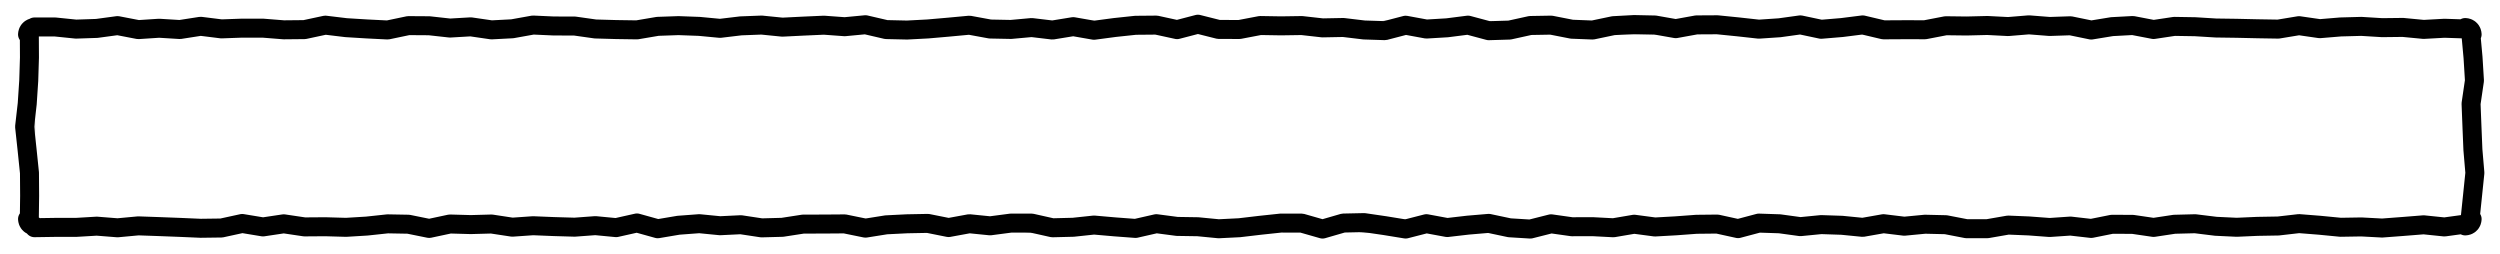
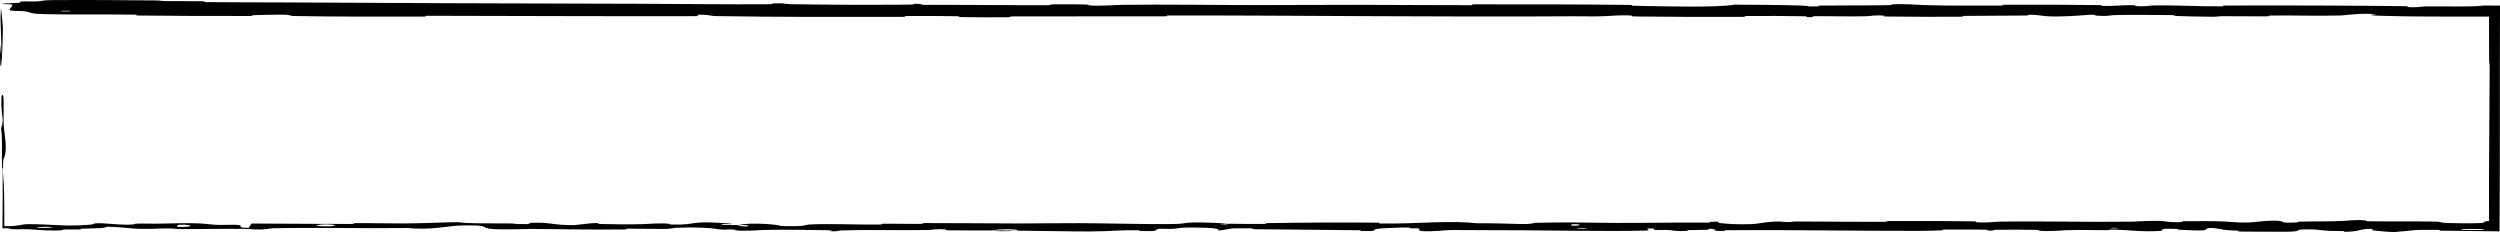
- <svg xmlns="http://www.w3.org/2000/svg" preserveAspectRatio="none" overflow="visible" width="1448" height="147" viewBox="0 0 1448 147">
-   <path d="M 15.95 19.95 L 16.09 18.91 L 16.49 17.95 L 17.12 17.12 L 17.95 16.49 L 18.91 16.09 L 19.95 15.95 L 19.95 15.62 L 31.98 15.63 L 44.02 16.86 L 56.05 16.46 L 68.08 14.83 L 80.12 17.15 L 92.15 16.36 L 104.18 17.10 L 116.22 15.23 L 128.25 16.73 L 140.28 16.30 L 152.32 16.31 L 164.35 17.27 L 176.38 17.15 L 188.42 14.57 L 200.45 16.02 L 212.48 16.76 L 224.52 17.36 L 236.55 14.84 L 248.58 14.92 L 260.62 16.25 L 272.65 15.55 L 284.68 17.30 L 296.72 16.67 L 308.75 14.51 L 320.78 15.05 L 332.82 15.08 L 344.85 16.78 L 356.88 17.12 L 368.92 17.30 L 380.95 15.26 L 392.98 14.84 L 405.02 15.28 L 417.05 16.42 L 429.08 14.98 L 441.12 14.52 L 453.15 15.73 L 465.18 15.13 L 477.22 14.59 L 489.25 15.47 L 501.28 14.33 L 513.32 17.13 L 525.35 17.40 L 537.38 16.77 L 549.42 15.72 L 561.45 14.60 L 573.48 16.81 L 585.52 17.05 L 597.55 15.96 L 609.58 17.39 L 621.62 15.43 L 633.65 17.53 L 645.68 15.93 L 657.72 14.65 L 669.75 14.54 L 681.78 17.16 L 693.82 14.02 L 705.85 17.05 L 717.88 17.08 L 729.92 14.78 L 741.95 14.98 L 753.98 14.80 L 766.02 16.15 L 778.05 15.92 L 790.08 17.36 L 802.12 17.75 L 814.15 14.61 L 826.18 16.82 L 838.22 16.10 L 850.25 14.56 L 862.28 17.78 L 874.32 17.42 L 886.35 14.77 L 898.38 14.56 L 910.42 16.92 L 922.45 17.39 L 934.48 14.87 L 946.52 14.22 L 958.55 14.48 L 970.58 16.60 L 982.62 14.42 L 994.65 14.35 L 1006.68 15.56 L 1018.72 16.89 L 1030.75 16.08 L 1042.78 14.41 L 1054.82 16.96 L 1066.85 15.95 L 1078.88 14.43 L 1090.92 17.28 L 1102.95 17.21 L 1114.98 17.23 L 1127.02 14.91 L 1139.05 15.06 L 1151.08 14.76 L 1163.12 15.38 L 1175.15 14.39 L 1187.18 15.33 L 1199.22 14.93 L 1211.25 17.40 L 1223.28 15.43 L 1235.32 14.78 L 1247.35 17.09 L 1259.38 15.28 L 1271.42 15.48 L 1283.45 16.22 L 1295.48 16.39 L 1307.52 16.66 L 1319.55 16.86 L 1331.58 14.87 L 1343.62 16.61 L 1355.65 15.61 L 1367.68 15.28 L 1379.72 16.02 L 1391.75 15.88 L 1403.78 17.03 L 1415.82 16.37 L 1427.85 16.77 L 1427.85 15.95 L 1428.89 16.09 L 1429.85 16.49 L 1430.68 17.12 L 1431.31 17.95 L 1431.71 18.91 L 1431.85 19.95 L 1431.16 19.95 L 1432.38 33.31 L 1433.20 46.67 L 1431.24 60.04 L 1431.76 73.40 L 1432.31 86.76 L 1433.45 100.13 L 1432.07 113.49 L 1430.68 126.85 L 1431.85 126.85 L 1431.71 127.89 L 1431.31 128.85 L 1430.68 129.68 L 1429.85 130.31 L 1428.89 130.71 L 1427.85 130.85 L 1427.85 129.80 L 1415.82 131.45 L 1403.78 130.21 L 1391.75 131.17 L 1379.72 132.08 L 1367.68 131.44 L 1355.65 131.64 L 1343.62 130.47 L 1331.58 129.52 L 1319.55 130.90 L 1307.52 131.11 L 1295.48 131.64 L 1283.45 131.07 L 1271.42 129.59 L 1259.38 129.90 L 1247.35 131.72 L 1235.32 129.96 L 1223.28 129.90 L 1211.25 132.31 L 1199.22 130.94 L 1187.18 131.76 L 1175.15 130.86 L 1163.12 130.37 L 1151.08 132.46 L 1139.05 132.48 L 1127.02 130.15 L 1114.98 129.87 L 1102.95 131.02 L 1090.92 129.56 L 1078.88 131.68 L 1066.85 130.49 L 1054.82 130.09 L 1042.78 131.27 L 1030.75 129.62 L 1018.72 129.22 L 1006.68 132.42 L 994.65 129.78 L 982.62 129.91 L 970.58 130.80 L 958.55 131.47 L 946.52 129.87 L 934.48 131.92 L 922.45 131.29 L 910.42 131.33 L 898.38 129.63 L 886.35 132.67 L 874.32 131.93 L 862.28 129.38 L 850.25 130.40 L 838.22 131.79 L 826.18 129.56 L 814.15 132.65 L 802.12 130.69 L 790.08 128.93 L 778.05 129.19 L 766.02 132.67 L 753.98 129.23 L 741.95 129.20 L 729.92 130.48 L 717.88 131.90 L 705.85 132.50 L 693.82 131.33 L 681.78 131.14 L 669.75 129.56 L 657.72 132.30 L 645.68 131.40 L 633.65 130.35 L 621.62 131.63 L 609.58 131.93 L 597.55 129.23 L 585.52 129.22 L 573.48 130.80 L 561.45 129.59 L 549.42 131.80 L 537.38 129.39 L 525.35 129.62 L 513.32 130.22 L 501.28 132.14 L 489.25 129.68 L 477.22 129.77 L 465.18 129.80 L 453.15 131.66 L 441.12 131.98 L 429.08 130.16 L 417.05 130.74 L 405.02 129.56 L 392.98 130.46 L 380.95 132.49 L 368.92 129.14 L 356.88 131.84 L 344.85 130.69 L 332.82 131.58 L 320.78 131.23 L 308.75 130.74 L 296.72 131.58 L 284.68 129.75 L 272.65 130.08 L 260.62 129.74 L 248.58 132.31 L 236.55 129.87 L 224.52 129.65 L 212.48 130.94 L 200.45 131.67 L 188.42 131.33 L 176.38 131.42 L 164.35 129.63 L 152.32 131.43 L 140.28 129.44 L 128.25 132.06 L 116.22 132.22 L 104.18 131.70 L 92.15 131.24 L 80.12 130.82 L 68.08 131.94 L 56.05 130.99 L 44.02 131.70 L 31.98 131.70 L 19.95 131.88 L 19.95 130.85 L 18.91 130.71 L 17.95 130.31 L 17.12 129.68 L 16.49 128.85 L 16.09 127.89 L 15.95 126.85 L 16.98 126.85 L 17.16 113.49 L 17.07 100.13 L 15.69 86.76 L 14.25 73.40 L 15.77 60.04 L 16.65 46.67 L 17.06 33.31 L 16.99 19.95 Z" fill="none" stroke="#000" stroke-width="11.00" stroke-linejoin="round" stroke-linecap="round" opacity="1.0" />
-   <path d="M 15.95 19.95 L 16.09 18.91 L 16.49 17.95 L 17.12 17.12 L 17.95 16.49 L 18.91 16.09 L 19.95 15.95 L 19.95 15.67 L 31.98 17.17 L 44.02 15.07 L 56.05 16.60 L 68.08 14.85 L 80.12 14.79 L 92.15 16.34 L 104.18 15.00 L 116.22 14.90 L 128.25 14.70 L 140.28 17.03 L 152.32 15.28 L 164.35 16.62 L 176.38 15.10 L 188.42 16.52 L 200.45 15.19 L 212.48 14.89 L 224.52 16.98 L 236.55 15.55 L 248.58 16.93 L 260.62 15.43 L 272.65 15.23 L 284.68 15.16 L 296.72 16.84 L 308.75 14.58 L 320.78 17.35 L 332.82 14.62 L 344.85 17.53 L 356.88 15.07 L 368.92 17.25 L 380.95 15.34 L 392.98 16.59 L 405.02 16.01 L 417.05 17.12 L 429.08 17.09 L 441.12 16.94 L 453.15 17.33 L 465.18 14.39 L 477.22 14.87 L 489.25 15.42 L 501.28 16.94 L 513.32 15.94 L 525.35 17.12 L 537.38 15.19 L 549.42 16.76 L 561.45 15.91 L 573.48 16.82 L 585.52 16.60 L 597.55 15.44 L 609.58 15.90 L 621.62 14.86 L 633.65 14.49 L 645.68 17.39 L 657.72 14.47 L 669.75 17.36 L 681.78 16.66 L 693.82 15.14 L 705.85 16.49 L 717.88 15.26 L 729.92 14.88 L 741.95 17.76 L 753.98 15.57 L 766.02 16.07 L 778.05 16.18 L 790.08 16.38 L 802.12 14.43 L 814.15 14.80 L 826.18 16.68 L 838.22 17.28 L 850.25 17.08 L 862.28 14.62 L 874.32 17.37 L 886.35 14.71 L 898.38 17.31 L 910.42 17.19 L 922.45 16.32 L 934.48 17.16 L 946.52 17.63 L 958.55 17.58 L 970.58 15.77 L 982.62 14.36 L 994.65 16.34 L 1006.68 17.30 L 1018.72 14.80 L 1030.75 16.29 L 1042.78 16.34 L 1054.82 17.12 L 1066.85 14.93 L 1078.88 17.40 L 1090.92 16.56 L 1102.95 16.01 L 1114.98 17.26 L 1127.02 16.42 L 1139.05 15.41 L 1151.08 16.70 L 1163.12 16.76 L 1175.15 15.17 L 1187.18 15.55 L 1199.22 14.71 L 1211.25 16.72 L 1223.28 16.83 L 1235.32 14.73 L 1247.35 16.83 L 1259.38 16.28 L 1271.42 16.38 L 1283.45 15.82 L 1295.48 16.98 L 1307.52 15.82 L 1319.55 16.47 L 1331.58 16.99 L 1343.62 16.36 L 1355.65 15.73 L 1367.68 17.15 L 1379.72 15.59 L 1391.75 16.39 L 1403.78 15.11 L 1415.82 16.57 L 1427.85 15.78 L 1427.85 15.95 L 1428.89 16.09 L 1429.85 16.49 L 1430.68 17.12 L 1431.31 17.95 L 1431.71 18.91 L 1431.85 19.95 L 1430.84 19.95 L 1430.46 33.31 L 1430.39 46.67 L 1430.43 60.04 L 1432.47 73.40 L 1431.22 86.76 L 1430.84 100.13 L 1432.84 113.49 L 1432.53 126.85 L 1431.85 126.85 L 1431.71 127.89 L 1431.31 128.85 L 1430.68 129.68 L 1429.85 130.31 L 1428.89 130.71 L 1427.85 130.85 L 1427.85 131.78 L 1415.82 130.92 L 1403.78 131.85 L 1391.75 130.50 L 1379.72 130.32 L 1367.68 129.64 L 1355.65 130.79 L 1343.62 131.68 L 1331.58 131.80 L 1319.55 131.38 L 1307.52 131.42 L 1295.48 130.86 L 1283.45 131.83 L 1271.42 130.57 L 1259.38 130.77 L 1247.35 129.83 L 1235.32 130.45 L 1223.28 130.58 L 1211.25 131.94 L 1199.22 131.78 L 1187.18 130.06 L 1175.15 132.07 L 1163.12 130.65 L 1151.08 129.87 L 1139.05 131.87 L 1127.02 131.10 L 1114.98 130.78 L 1102.95 129.63 L 1090.92 132.30 L 1078.88 129.85 L 1066.85 130.13 L 1054.82 132.22 L 1042.78 129.17 L 1030.75 132.06 L 1018.72 131.48 L 1006.68 129.82 L 994.65 131.93 L 982.62 130.46 L 970.58 130.87 L 958.55 131.07 L 946.52 130.50 L 934.48 130.69 L 922.45 131.92 L 910.42 130.35 L 898.38 132.28 L 886.35 130.17 L 874.32 129.43 L 862.28 130.03 L 850.25 129.09 L 838.22 130.33 L 826.18 129.42 L 814.15 129.47 L 802.12 132.31 L 790.08 132.52 L 778.05 129.31 L 766.02 130.00 L 753.98 131.38 L 741.95 130.06 L 729.92 129.11 L 717.88 131.83 L 705.85 132.28 L 693.82 131.93 L 681.78 129.40 L 669.75 131.91 L 657.72 129.96 L 645.68 131.70 L 633.65 130.79 L 621.62 129.38 L 609.58 132.42 L 597.55 132.53 L 585.52 130.50 L 573.48 129.58 L 561.45 129.41 L 549.42 131.88 L 537.38 130.99 L 525.35 130.69 L 513.32 131.65 L 501.28 129.22 L 489.25 132.24 L 477.22 129.44 L 465.18 131.55 L 453.15 131.01 L 441.12 129.41 L 429.08 131.30 L 417.05 132.09 L 405.02 129.78 L 392.98 131.41 L 380.95 131.06 L 368.92 131.34 L 356.88 131.78 L 344.85 131.24 L 332.82 130.80 L 320.78 131.75 L 308.75 129.61 L 296.72 132.36 L 284.68 129.56 L 272.65 129.95 L 260.62 130.12 L 248.58 130.84 L 236.55 132.07 L 224.52 130.50 L 212.48 129.66 L 200.45 130.20 L 188.42 131.37 L 176.38 129.94 L 164.35 129.74 L 152.32 131.92 L 140.28 129.80 L 128.25 131.06 L 116.22 131.52 L 104.18 130.84 L 92.15 131.56 L 80.12 129.81 L 68.08 130.53 L 56.05 131.11 L 44.02 131.23 L 31.98 129.81 L 19.95 131.38 L 19.95 130.85 L 18.91 130.71 L 17.95 130.31 L 17.12 129.68 L 16.49 128.85 L 16.09 127.89 L 15.95 126.85 L 15.87 126.85 L 16.72 113.49 L 16.49 100.13 L 17.83 86.76 L 17.89 73.40 L 17.77 60.04 L 16.27 46.67 L 15.80 33.31 L 15.02 19.95 Z" fill="none" stroke="#000" stroke-width="4.95" stroke-linejoin="round" stroke-linecap="round" opacity="0.35" />
+ <svg xmlns="http://www.w3.org/2000/svg" preserveAspectRatio="none" overflow="visible" style="display: block;" width="1442.88" height="133.915" viewBox="0 0 1442.88 133.915" fill="none">
+   <path id="Rectangle 186 (Stroke)" d="M30.962 0.051C48.524 -0.079 71.545 0.06 89.041 0.251C94.523 0.31 91.747 0.575 95.532 0.628C102.935 0.731 109.832 0.601 117.147 0.724C119.572 0.766 116.554 1.186 119.097 1.221C133.027 1.406 146.206 1.299 160.318 1.388C229.83 1.828 298.158 1.987 368.519 2.178C391.72 2.241 419.922 2.621 443.886 2.454C446.682 2.434 445.016 2.067 445.547 2.036C453.895 1.571 451.12 2.314 456.57 2.413C478.203 2.803 502.258 2.838 523.077 2.695C531.934 2.634 523.054 1.902 531.972 2.313C532.591 2.34 530.344 2.732 532.773 2.773C538.282 2.867 548.732 2.797 553.001 2.828C561.228 2.89 562.59 2.886 570.372 2.891C581.01 2.9 593.664 3.095 605.078 3.006C607.514 2.986 604.29 2.585 608.175 2.517C612.064 2.449 622.353 2.483 625.821 2.577C629.29 2.672 627.814 2.987 628.428 3.06C633.479 3.67 645.38 2.825 646.91 2.804C674.829 2.448 698.771 2.929 724.978 2.928C744.874 2.926 766.147 2.766 785.077 2.788C807.63 2.816 826.745 3.034 848.655 2.996C850.967 2.993 848.259 2.521 851.082 2.516C881.087 2.461 910.883 2.512 940.759 2.83C943.755 2.862 939.894 3.277 942.887 3.334C961.214 3.674 990.213 4.492 1001.1 2.689C1013.51 2.759 1028.58 2.832 1039.69 3.195C1046.85 3.429 1039.9 3.88 1048.69 3.688C1050.68 3.645 1048.1 3.25 1051.07 3.216C1063.6 3.071 1077.28 3.199 1089.67 2.995C1092.19 2.953 1091.51 2.599 1092.22 2.535C1098.22 2.019 1108.21 2.873 1110.39 2.935C1126.98 3.397 1139.09 3.214 1154.54 3.226C1158.13 3.228 1153.89 2.754 1157.34 2.739C1175.24 2.671 1193.77 2.712 1211.29 2.923C1215.19 2.971 1211.61 3.375 1213.47 3.419C1221.68 3.607 1223.5 2.843 1231.38 3.008C1233.04 3.042 1232.11 3.388 1232.41 3.426C1237.15 4.024 1241.27 3.177 1242.49 3.158C1257.91 2.903 1267.77 3.787 1282.67 3.662C1284.45 3.646 1280.43 3.207 1285.44 3.19C1318.82 3.068 1354.13 3.189 1387.17 3.54C1392.31 3.594 1388.64 3.923 1388.96 3.964C1394.23 4.599 1397.64 3.748 1399.32 3.716C1412.53 3.485 1424.88 4.199 1433.85 3.186C1436.27 3.201 1438.69 3.215 1441.11 3.227L1442.88 3.221L1442.88 5C1442.67 47.473 1442.94 89.799 1442.62 132L1442.62 133.503L1441.11 133.508C1430.13 133.425 1419.15 133.303 1408.18 133.124C1407.48 133.114 1408.74 132.695 1407.33 132.676C1390.38 132.441 1393.64 133.091 1382.42 133.888C1379.59 134.088 1371 133.126 1370.24 133.056C1367.47 132.796 1370.34 132.172 1369.41 132.122C1361.73 131.727 1362.98 133.788 1352.63 133.789C1352.3 133.786 1353.66 133.407 1352.79 133.369C1350.09 133.251 1347.42 133.401 1344.77 133.271C1338.72 132.968 1336.57 131.967 1327.33 132.55C1326.16 132.626 1327.94 133.795 1318.7 133.739C1315.01 133.716 1298.69 133.736 1294.12 133.66C1289.55 133.585 1292.69 133.208 1292.36 133.191C1280.05 132.693 1284.72 132.488 1278.55 131.75C1272.39 131.015 1274.1 132.767 1271.58 132.963C1269.06 133.158 1260.04 132.747 1257.82 132.605C1255.6 132.462 1258.37 132.222 1256.4 132.141C1243.33 131.612 1250.66 133.011 1246.36 133.289C1236.2 133.948 1228.3 132.648 1219 132.521C1216.49 132.486 1218.54 132.782 1216.3 132.81C1207.43 132.915 1202.1 132.51 1192.01 132.882C1190.36 132.942 1182.2 133.724 1176.92 133.15C1176.17 133.068 1178.3 132.744 1174.52 132.671C1168.87 132.562 1158.7 132.491 1152.63 132.6C1148.15 132.68 1153.28 133.214 1147.64 133.048C1145.13 132.974 1149.78 132.662 1145.07 132.549C1140.39 132.436 1128.41 132.449 1123.85 132.46C1119.3 132.471 1121.79 132.876 1121.42 132.903C1119.2 133.06 1110.47 133.254 1109.7 133.254C1070.78 133.303 1034.89 132.621 996.993 132.847C994.021 132.864 995.999 133.291 995.547 133.298C985.367 133.477 993.392 132.342 986.281 131.962C987.309 132.828 983.11 132.672 975.939 132.767C972.484 132.813 974.366 133.148 974.051 133.183C968.926 133.692 965.357 133.034 964.438 132.899C961.045 132.404 957.351 132.989 955.042 132.658C952.734 132.33 958.045 131.842 951.168 131.849C949.24 132.159 954.345 132.969 949.124 133.101C929.423 133.597 892.647 132.962 876.807 132.896C860.998 132.83 855.891 132.888 846.68 132.775C830.04 132.573 836.137 133.174 825.806 133.449C815.444 133.724 820.479 132.245 818.991 131.927C817.529 131.609 815.932 131.935 814.113 131.761C812.3 131.586 816.225 131.37 811.961 131.305C807.695 131.239 796.032 131.804 794.518 132.137C791.322 132.841 796.577 133.581 785.289 133.321C784.64 133.306 786.747 132.917 784.261 132.878C764.515 132.579 744.002 132.56 724.281 132.295C721.57 132.258 723.994 131.825 722.416 131.799C705.978 131.522 711.854 132.251 702.845 133.062C704.868 131.983 699.886 131.323 687.411 131.316C679.912 131.312 681.203 131.784 676.352 132.116C674.897 132.216 669.59 131.893 668.629 132.114C665.459 132.839 670.456 133.649 657.595 133.326C657.03 133.311 658.827 132.915 656.877 132.891C644.273 132.734 642.765 133.49 629.141 133.582C618.462 133.654 599.469 133.192 587.31 133.117C587.564 131.905 576.08 132.183 571.421 133.019C563.53 132.984 555.006 133.032 547.379 132.916C544.755 132.877 546.477 132.525 546.147 132.487C541.071 131.892 537.641 132.705 535.937 132.737C517.476 133.047 502.435 132.432 484.816 133.034C484.191 133.056 483.178 133.898 478.469 133.283C478.164 133.241 483.982 132.857 475.694 132.827C467.405 132.797 451.779 132.346 440.271 132.736C437.487 132.83 430.443 133.515 424.789 132.981C424.036 132.908 424.86 132.666 423.772 132.531C420.258 132.103 418.339 132.955 414.209 132.232C410.078 131.508 401.486 130.966 389.88 131.465C389.51 131.479 386.763 132.154 383.113 132.144C377.287 132.126 369.016 131.986 362.933 131.99C360.02 131.993 361.883 132.411 361.378 132.419C341.793 132.654 327.855 132.28 306.874 132.118C303.028 132.088 291.975 132.659 284.529 132.207C276.354 131.712 284.755 129.655 265.963 130.146C258.383 130.342 248.787 132.952 235.166 131.6C208.749 131.935 184.319 131.242 157.828 131.721C156.637 131.742 152.869 132.471 150.068 132.461C145.911 132.445 143.629 132.105 140.66 132.082C128.22 131.98 116.836 132.27 104.842 132.225C100.288 132.208 101.88 131.857 96.449 131.837C91.022 131.818 87.402 132.282 80.047 132.058C74.492 131.887 68.937 130.939 61.563 130.828C61.282 131.763 56.218 131.744 47.218 131.99C45.487 132.038 47.342 132.364 46.523 132.403C43.193 132.571 40.11 132.301 36.948 132.483C36.179 132.527 36.142 132.847 35.513 132.9C30.164 133.37 21.354 132.652 19.84 132.527C14.039 132.053 11.329 132.468 6.88 132.281C2.439 132.094 9.079 131.861 3.892 131.747C3.439 131.737 2.98 131.729 2.517 131.72C2.518 131.813 2.518 131.907 2.519 132L2.234 131.715C1.965 131.71 1.694 131.704 1.421 131.699C1.425 131.438 1.428 131.176 1.432 130.912L1.11 130.591C1.219 130.59 1.328 130.586 1.436 130.585C1.583 120.593 1.548 108.833 1.56 99.286C1.564 94.928 1.139 97.901 1.13 97.277C1.022 88.266 1.475 79.152 0.626 74.155C2.82 67.908 0.413 68.721 0.852 55.84C0.888 54.825 1.926 53.536 2.078 57.431C2.23 61.326 1.906 67.233 2.143 72.638C2.199 73.918 3.171 81.247 3.23 82.249C3.691 90.085 2.14 91.196 2.055 91.61C1.135 96.312 2.183 105.272 2.256 107.631C2.514 116.027 2.44 123.441 2.506 130.569C3.585 130.552 4.66 130.533 5.732 130.505C11.637 130.352 12.214 129.336 16.851 129.367C32.263 129.47 37.643 130.887 52.167 129.658C55.281 129.396 52.187 128.285 63.345 129.158C64.046 129.213 72.331 130.012 77.117 129.507C77.718 129.443 77.7 129.12 78.492 129.093C83.805 128.917 87.349 129.174 93.138 129.051C98.925 128.927 105.885 128.744 112.493 128.854C116.475 128.919 121.586 129.522 123.492 129.67C128.875 130.095 134.646 129.397 137.981 129.912C141.344 130.43 134.77 131.216 143.589 131.55C143.915 130.709 144.665 129.846 145.19 129.001C164.517 129.031 183.532 129.303 202.923 129.266C205.327 129.26 202.868 128.809 205.445 128.791C216.318 128.719 225.815 129.041 237.091 128.913C245.819 128.812 255.39 128.333 264.517 128.213C270.091 129.175 283.634 128.848 293.473 128.936C296.918 128.966 296.688 129.223 299.139 129.307C308.384 129.617 304.053 128.767 306.587 128.633C317.462 128.062 318.393 129.986 331.215 129.939C331.894 129.937 340.196 128.912 341.341 128.848C348.607 128.431 342.544 129.205 347.092 129.28C355.395 129.419 361.164 129.664 370.906 129.363C373.747 129.274 380.562 128.635 386.078 129.129C386.804 129.194 386.402 129.533 386.986 129.553C397.559 129.884 397.837 128.819 403.879 128.458C409.922 128.097 419.254 128.833 421.154 129.045C426.123 129.593 417.349 129.279 417.078 129.333C413.917 129.973 420.724 129.863 425.925 129.917C426.678 130.961 433.951 130.899 431.316 129.969C431.015 129.867 426.969 129.965 425.925 129.917C430.49 128.892 438.484 128.761 447.312 129.719C451.445 130.168 447.539 130.69 460.093 130.499C465.79 130.413 463.589 129.693 468.617 129.497C480.104 129.05 495.031 129.721 506.874 129.615C511.172 129.577 506.985 129.183 509.923 129.144C517.718 129.037 524.594 129.332 532.423 129.181C533.131 129.166 531.399 128.754 533.833 128.749C552.29 128.701 568.361 128.965 587.632 128.973C596.943 128.976 613.59 128.748 623.235 128.794C639.952 128.871 660.517 129.47 674.798 129.324C684.112 129.231 682.069 128.819 686.06 128.538C693.761 127.994 707.394 128.969 709.229 129.12C709.257 129.125 701.278 129.222 705.547 129.434C708.033 129.874 709.139 129.122 709.229 129.12C710.437 129.218 726.446 129.311 729.625 129.232C731.352 129.189 730.387 128.799 731.287 128.784C752.697 128.435 774.143 128.335 795.857 128.518C796.239 128.526 795.664 128.963 796.562 128.976C809.133 129.17 817.183 128.636 827.551 128.318C837.917 128.001 846.138 128.108 852.274 128.857C860.096 128.763 871.318 129.094 877.775 129.295C884.232 129.496 885.133 128.647 885.701 128.63C903.422 128.092 913.667 128.579 932.052 128.654C940.792 128.692 958.131 128.568 967.595 128.475C975.074 128.4 979.581 128.599 986.473 128.472C987.404 128.455 986.463 128.076 986.747 128.062C994.438 127.609 990.743 128.534 992.33 128.699C998.087 129.3 1001.65 129.621 1011.5 129.338C1013.77 129.273 1020.39 127.941 1024.53 127.863C1029.91 127.765 1027.88 128.242 1033.52 128.126C1034 128.116 1033.9 127.822 1037.38 127.835C1053.53 127.891 1071.14 128.063 1087.92 128.033C1090.22 128.03 1087.28 127.563 1090.59 127.551C1106.14 127.495 1123.17 127.513 1138.32 127.732C1142.04 127.787 1139.71 128.114 1140.52 128.211C1145.48 128.799 1152.53 127.945 1153.69 127.929C1181.42 127.518 1202.64 128.291 1230.9 127.923C1232.44 127.901 1244.28 126.986 1249.56 127.772C1249.92 127.824 1255.15 128.627 1259.77 128.078C1260.05 128.044 1256.8 127.63 1262.48 127.672C1268.17 127.714 1277.31 127.438 1285.13 127.893C1287.6 128.036 1293.45 128.837 1300.82 128.198C1301.3 128.154 1312.69 126.708 1316.76 127.705C1317.42 127.869 1316.73 128.925 1325.54 128.384C1327.22 128.279 1324.16 128.043 1328.6 127.897C1335.39 127.67 1344.39 127.952 1352.73 127.482C1354.19 127.399 1360.39 126.683 1365.36 127.227C1366.14 127.312 1364.66 127.664 1367.28 127.703C1379.77 127.892 1392.84 127.657 1405.52 127.9C1410.01 127.986 1407.71 128.556 1412.39 128.708C1417.07 128.861 1426.5 129.007 1431.4 128.747C1435.85 128.511 1431.85 127.744 1436.56 127.55C1436.38 98.111 1436.84 68.891 1436.91 39.456C1436.92 34.732 1436.6 38.648 1436.59 31.686C1436.59 25.272 1436.56 17.695 1436.54 9.588C1414.39 9.632 1390.18 9.61 1375.53 9.156C1357.68 8.604 1380.14 8.183 1366.5 7.958C1359.92 7.851 1352.8 8.905 1351.21 8.939C1335.69 9.276 1324.9 8.809 1310.93 8.952C1308.05 8.982 1310.88 9.409 1308.42 9.43C1300.03 9.504 1291.22 9.314 1283.21 9.349C1279.61 9.365 1280.27 9.691 1276.97 9.666C1269.05 9.61 1262.05 9.472 1254.33 9.166C1253.63 9.138 1258.37 8.732 1252.52 8.717C1243.04 8.694 1231.27 8.392 1220.37 8.704C1217.13 8.798 1217.01 9.544 1210.05 9.028C1208.59 8.921 1210.45 8.025 1202.35 8.799C1200.99 8.928 1187.38 9.972 1180.7 9.299C1178.94 9.122 1174.44 8.389 1170.55 8.504C1170.02 8.522 1172.14 8.923 1168.91 8.962C1157.55 9.093 1145.64 9.05 1133.97 9.176C1130.85 9.21 1135.49 9.625 1130.85 9.663C1118.07 9.768 1102.12 9.662 1089.63 9.532C1085.02 9.484 1088.2 9.14 1087.87 9.103C1082.48 8.494 1079.29 9.315 1077.5 9.363C1066.38 9.65 1057.91 9.264 1047.65 9.366C1044.82 9.393 1046.83 9.784 1046.26 9.819C1040.42 10.16 1044.77 9.457 1041.08 9.38C1030.72 9.161 1019.17 9.192 1008.69 9.242C1004.84 9.261 1009.17 9.715 1005.71 9.727C985.271 9.805 964.02 9.762 944.07 9.512C940.315 9.464 942.677 9.114 941.894 9.034C936.499 8.476 928.591 9.237 926.771 9.31C918.498 9.641 915.284 9.332 907.977 9.39C872.285 9.677 828.214 9.472 794.522 9.346C750.618 9.183 716.55 8.85 674.683 8.937C672.022 8.942 674.704 9.407 672.411 9.417C642.796 9.529 613.64 9.348 583.966 9.482C581.531 9.493 585.04 9.933 581.132 9.964C573.115 10.031 562.96 10.007 554.854 9.866C550.901 9.798 556.203 9.421 552.225 9.36C542.959 9.219 533.025 9.187 523.508 9.258C519.457 9.289 525.568 9.739 520.304 9.744C484.442 9.789 449.221 9.867 412.981 9.283C410.497 9.243 408.317 8.326 403.034 8.502C402.636 8.756 402.658 9.056 402.484 9.327C350.278 9.474 298.605 9.157 246.253 9.107C244.046 9.106 247.86 9.591 243.587 9.59C218.853 9.583 194.835 9.717 169.535 9.234C167.025 9.187 168.313 8.333 160.916 8.462C159.611 8.486 148.469 8.6 145.589 8.785C145.199 8.813 147.23 9.212 143.641 9.224C122.777 9.284 100.913 9.193 80.086 8.949C76.725 8.909 80.304 8.484 77.91 8.452C60.927 8.227 42.455 8.55 26.227 8.164C15.366 7.905 19.387 7.171 13.615 6.448C12.799 6.346 6.074 6.33 5.725 5.91C4.832 4.853 8.089 3.696 6.752 2.569C6.46 2.327 -2.535 2.588 2.795 2.002C3.167 1.963 9.699 1.768 11.307 1.569C12.427 1.432 10.409 1.004 12.694 0.828C14.979 0.652 17.49 1.011 21.278 0.804C25.064 0.594 23.4 0.108 30.962 0.051ZM571.444 133.02C576.648 133.051 581.886 133.056 587.118 133.085C581.882 133.563 575.618 133.619 571.444 133.02ZM1432.79 132.758C1438.6 131.982 1416.08 131.899 1421.02 132.715C1421.3 132.757 1432.42 132.797 1432.79 132.758ZM915.326 132.01C917.925 131.535 908.259 131.496 910.293 131.99C910.412 132.01 915.204 132.029 915.326 132.01ZM1.421 131.699C1.419 131.8 1.419 131.9 1.417 132L1.11 131.693C1.214 131.695 1.318 131.697 1.421 131.699ZM1222.24 131.707C1222.01 131.301 1217.18 131.415 1218.75 131.79C1218.85 131.812 1222.31 131.833 1222.24 131.707ZM29.452 131.035C26.599 130.748 18.38 131.08 21.932 131.437C24.784 131.723 32.995 131.392 29.452 131.035ZM102.367 130.912C111.503 131.432 112.941 129.312 103.156 129.74C102.587 129.765 101.833 130.882 102.367 130.912ZM191.075 129.611C185.562 129.103 181.042 130.231 183.424 130.431C191.24 131.09 196.589 130.121 191.075 129.611ZM906.851 130.194C912.829 130.603 913.711 129.107 907.245 129.465C906.932 129.484 906.542 130.174 906.851 130.194ZM0.51 5.174C0.618 3.46 1.658 14.959 1.652 16.148C1.651 16.137 1.65 16.125 1.649 16.113C1.569 36.311 -0.182 48.557 0.016 26.562C0.051 22.579 0.574 35.146 0.732 30.076C1.02 20.8 -0.08 14.64 0.51 5.174ZM35.349 6.224C32.775 6.699 42.442 6.737 40.383 6.243C40.3 6.223 35.468 6.204 35.349 6.224Z" fill="black" />
</svg>
